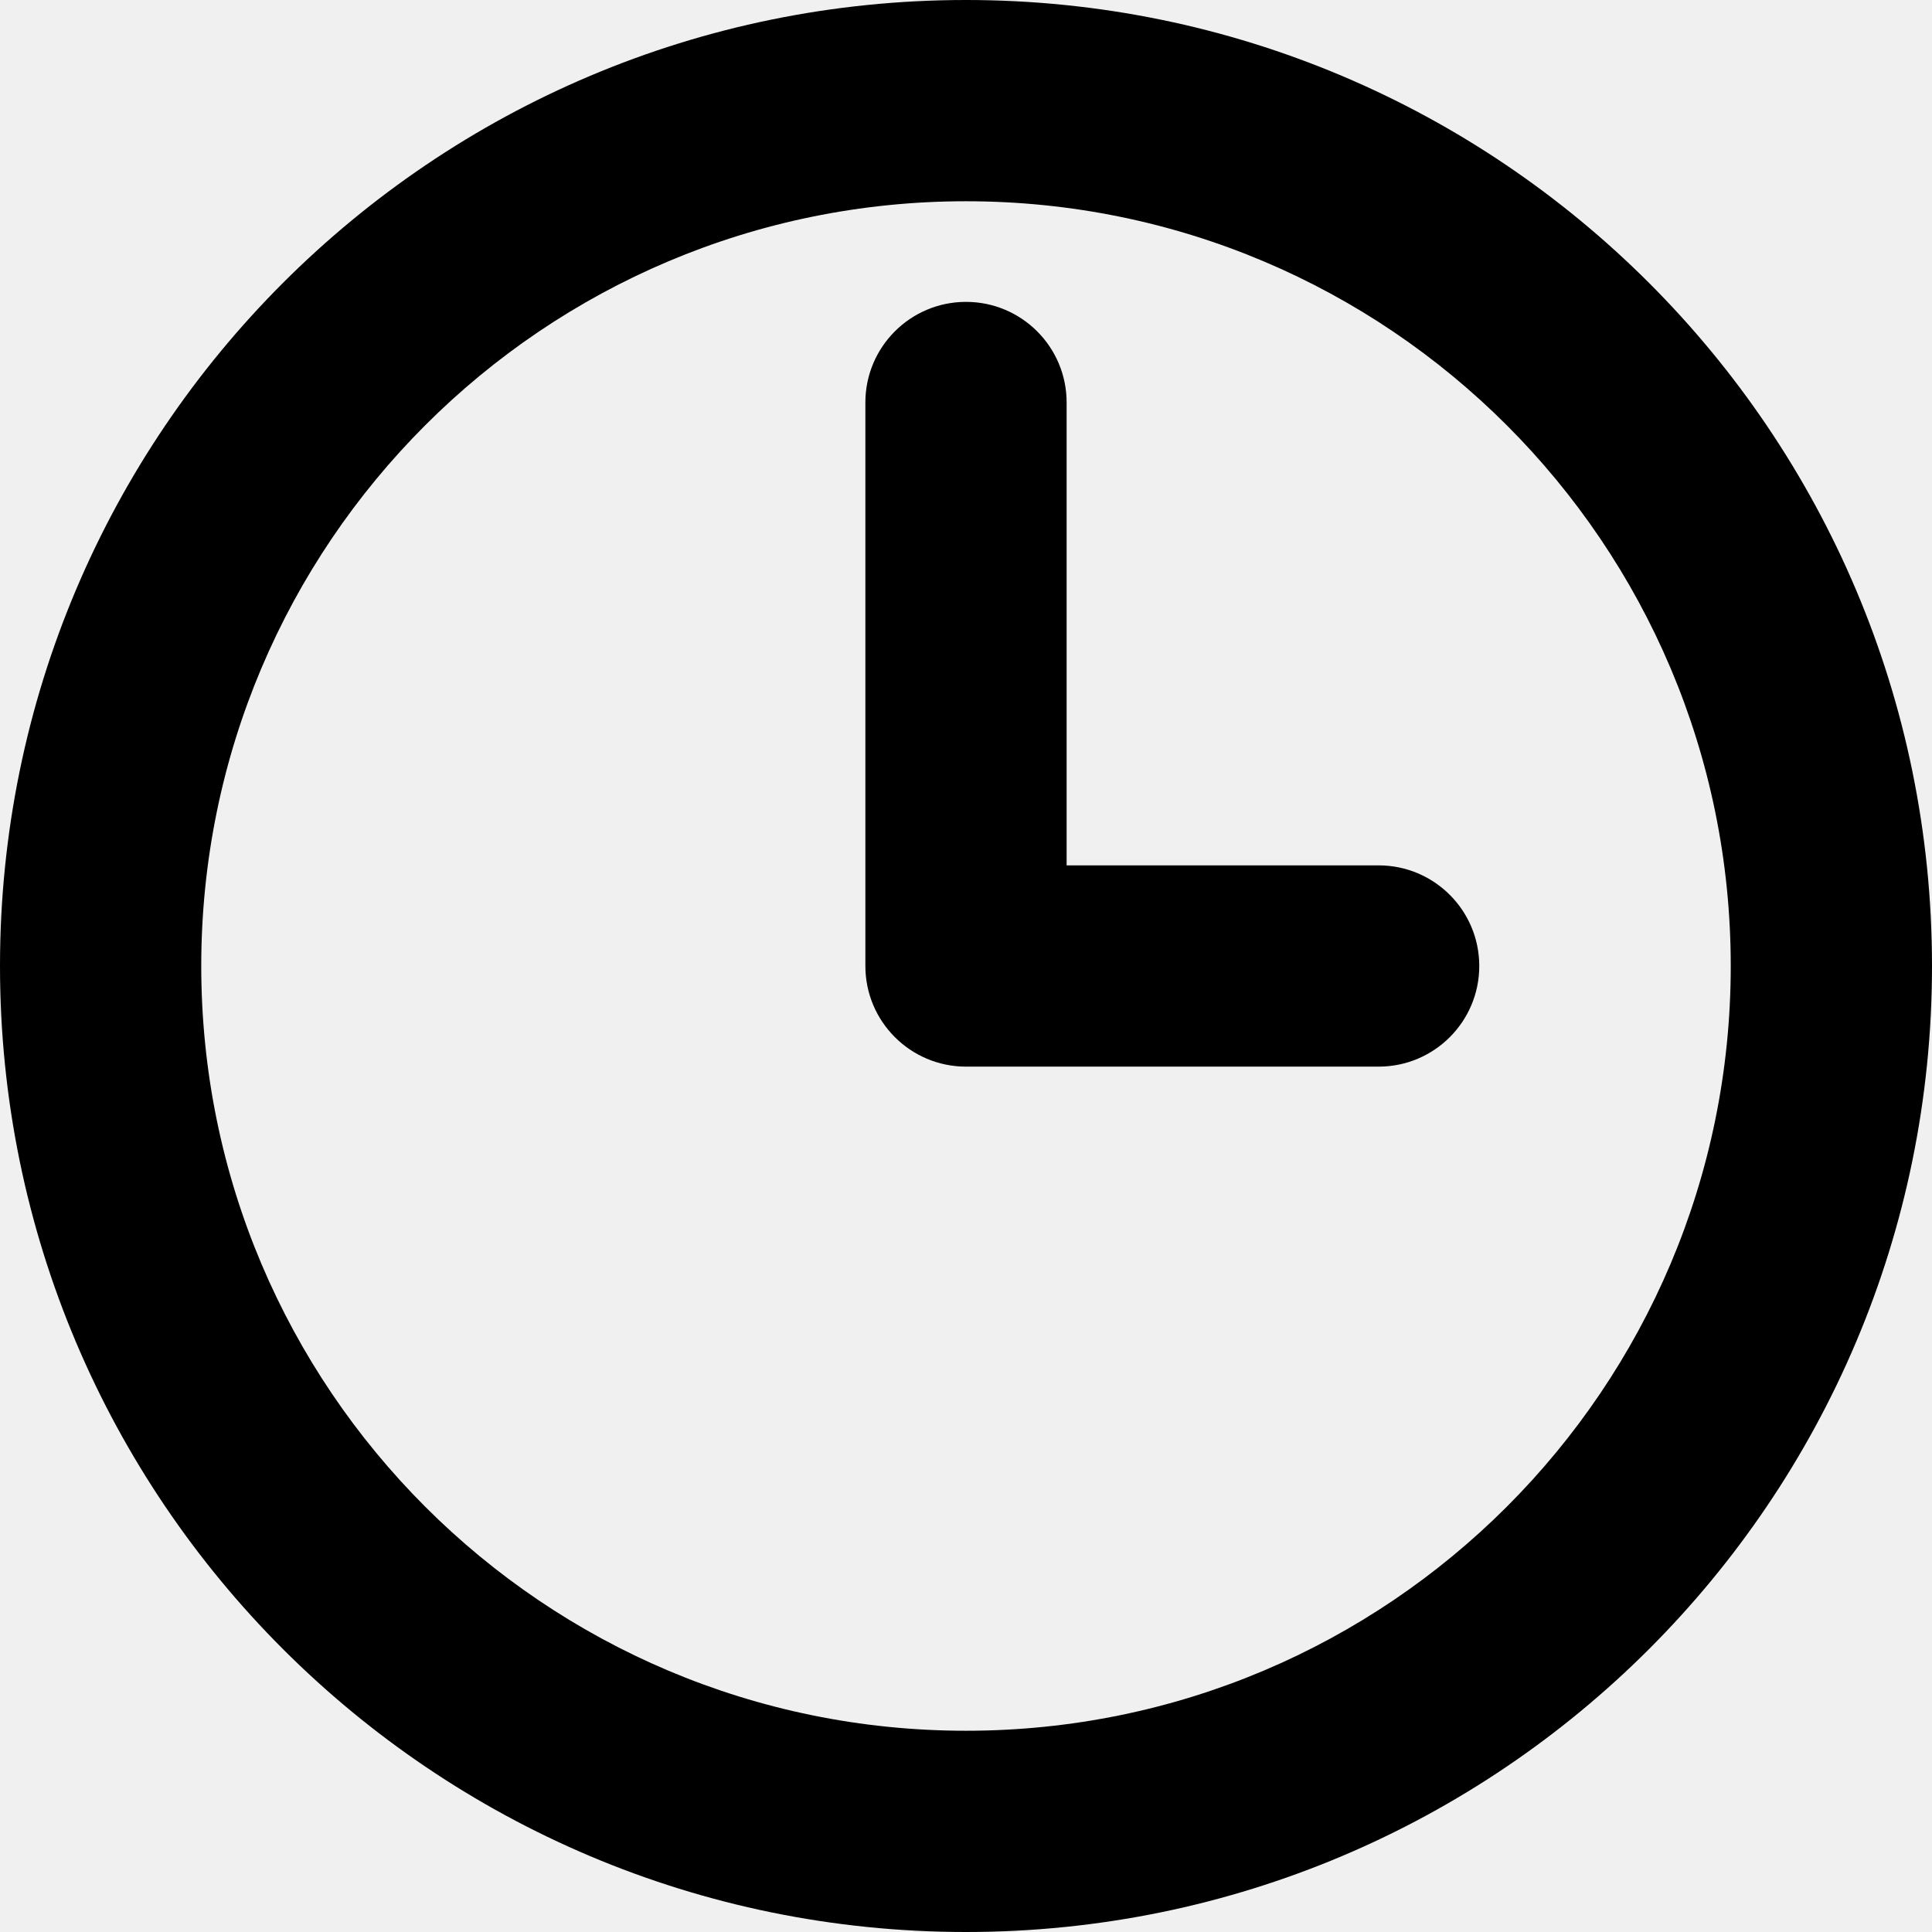
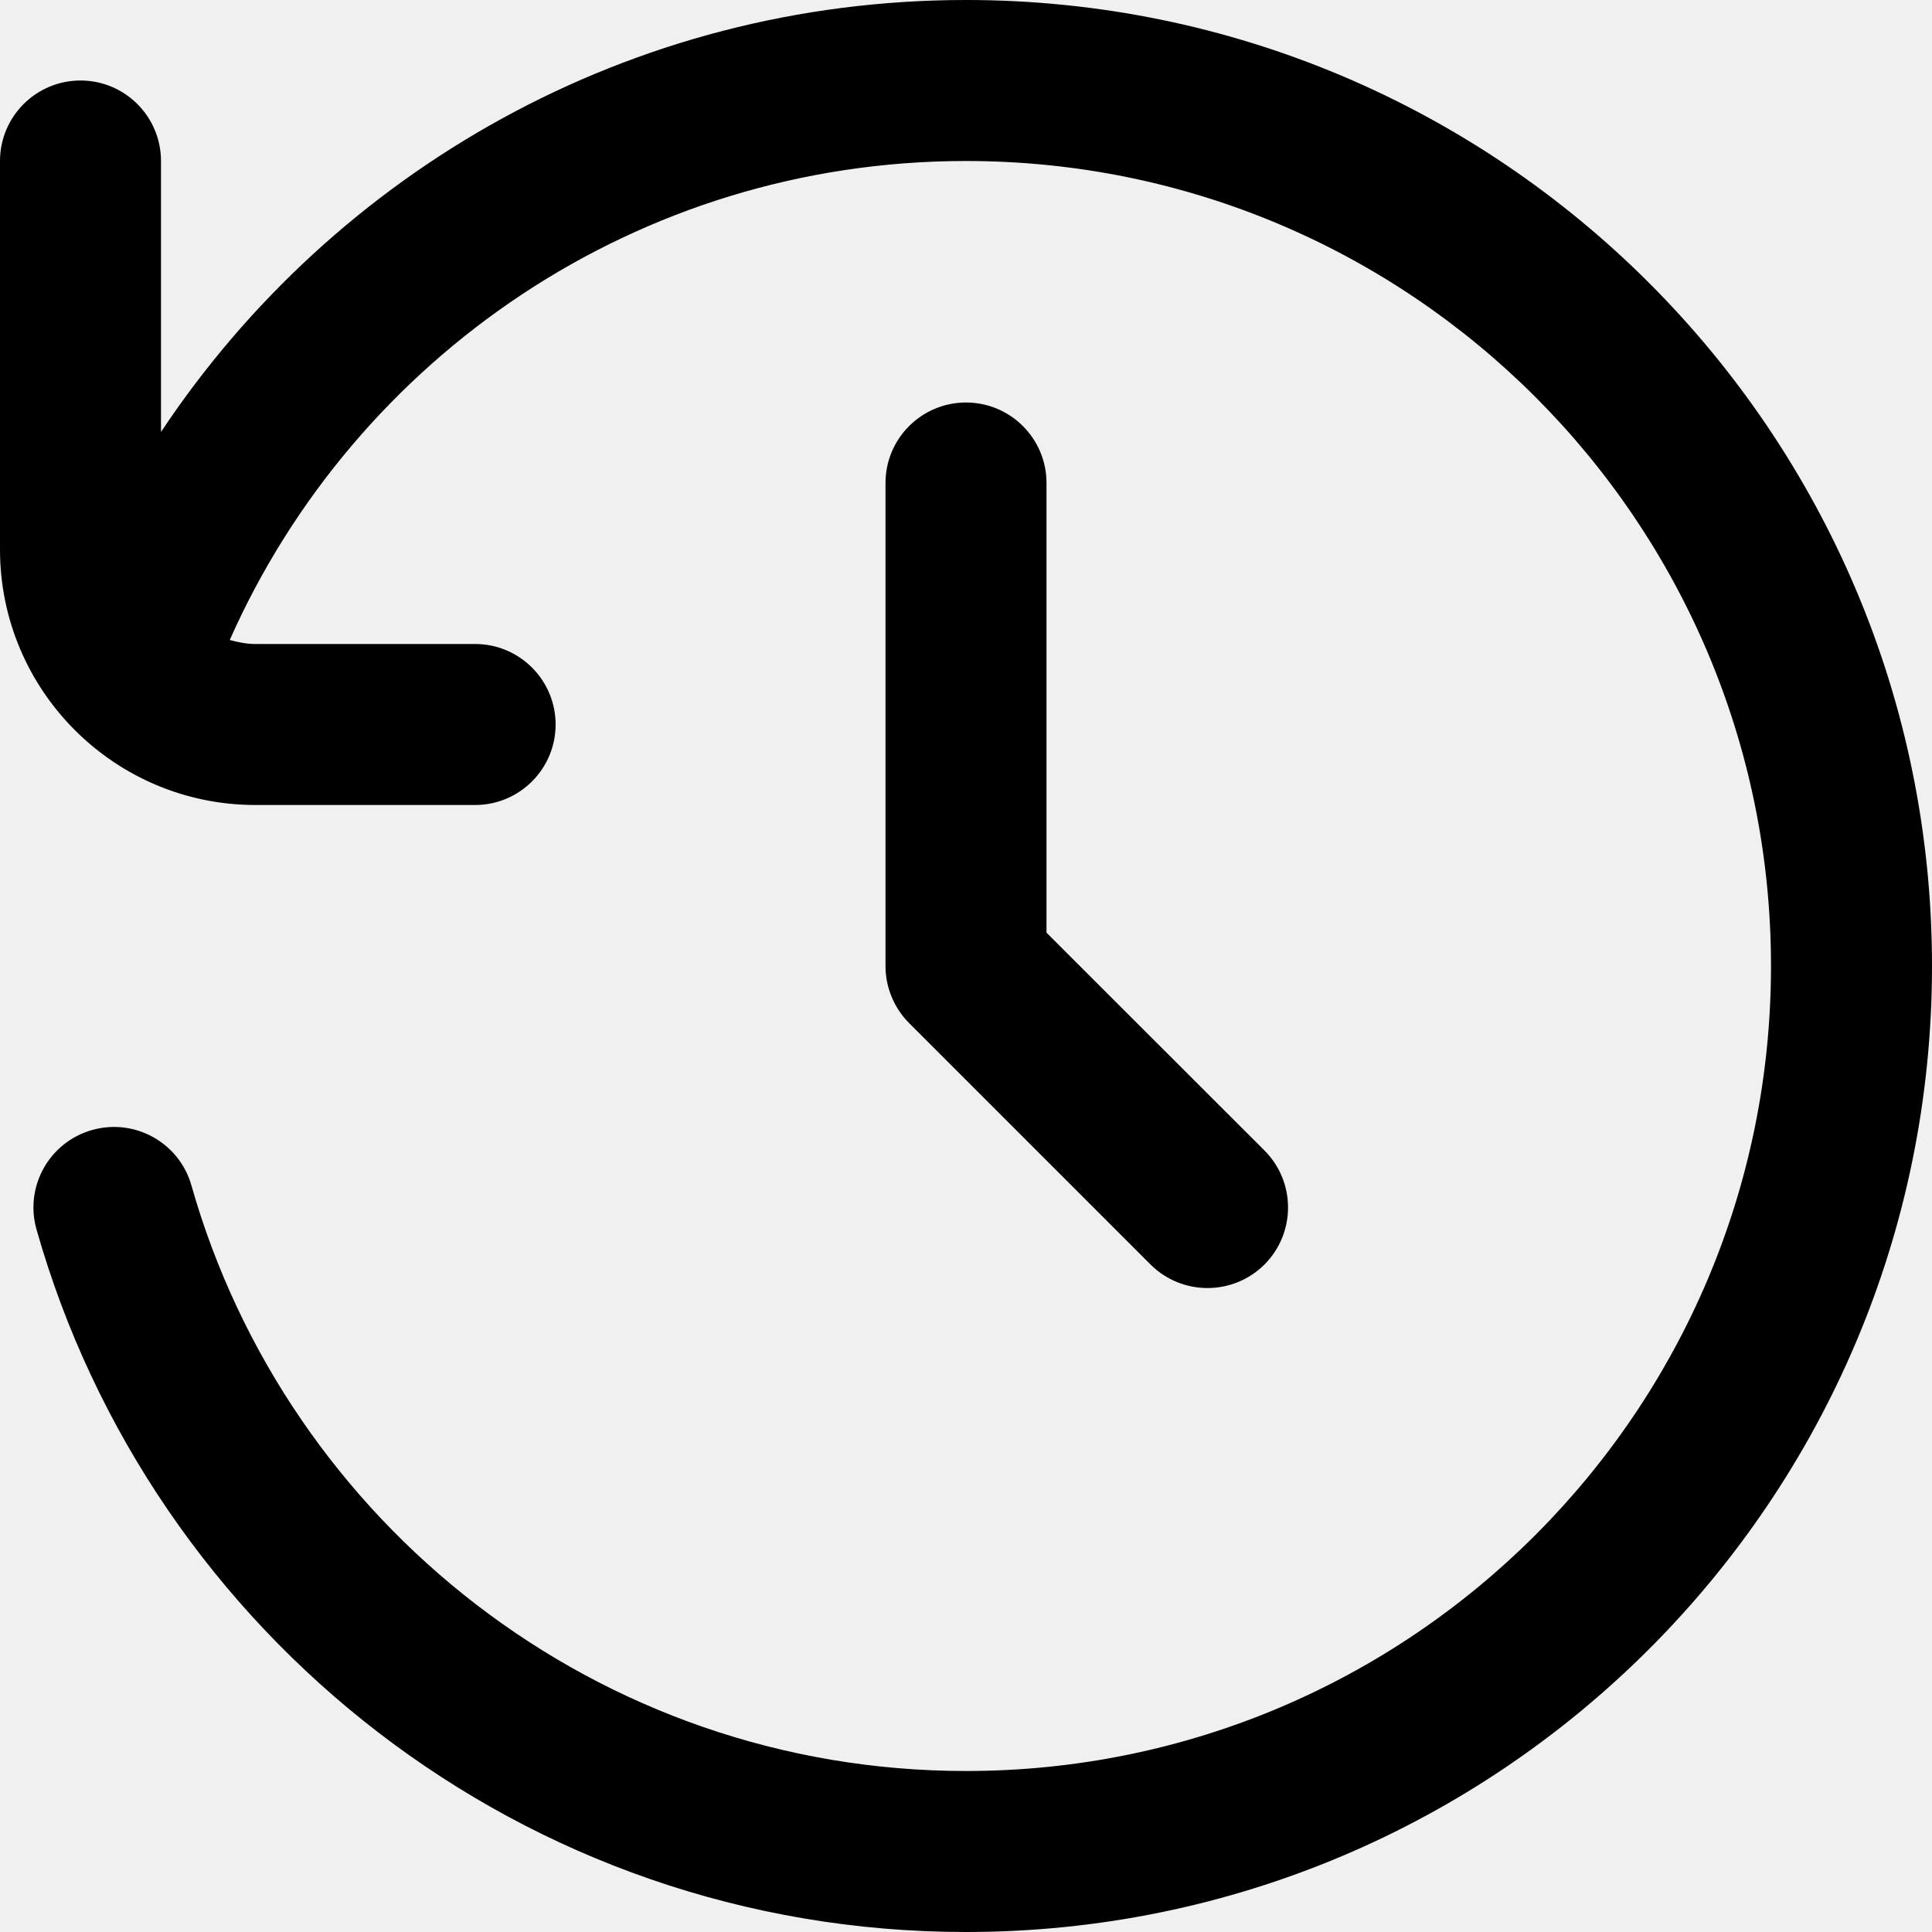
- <svg xmlns="http://www.w3.org/2000/svg" fill="none" viewBox="0 0 12 12">
-   <g fill="#000" clip-path="url(#History-12_svg__a)">
-     <path d="M6.625 2.5a.625.625 0 1 0-1.25 0V6c0 .345.28.625.625.625h2.563a.625.625 0 1 0 0-1.25H6.625V2.5Z" />
-     <path fill-rule="evenodd" d="M6 0a6 6 0 1 0 0 12A6 6 0 0 0 6 0ZM1.25 6a4.75 4.75 0 1 1 9.5 0 4.75 4.75 0 0 1-9.5 0Z" clip-rule="evenodd" />
+ <svg xmlns="http://www.w3.org/2000/svg" width="12" height="12" viewBox="0 0 12 12" fill="none">
+   <g clip-path="url(#clip0_11743_76548)">
+     <path d="M6 0C9.314 0 12 2.686 12 6C12 9.314 9.314 12 6 12C3.254 12 0.94 10.152 0.227 7.637C0.151 7.371 0.306 7.094 0.571 7.019C0.837 6.943 1.114 7.098 1.189 7.363C1.785 9.461 3.714 11 6 11C8.761 11 11 8.761 11 6C11 3.239 8.761 1 6 1C3.96 1 2.205 2.221 1.427 3.975C1.478 3.989 1.531 4 1.587 4H2.951C3.227 4 3.451 4.224 3.451 4.5C3.451 4.776 3.227 5 2.951 5H1.587C0.711 5 6.60028e-05 4.289 0 3.413V1C6.61263e-05 0.724 0.224 0.5 0.5 0.5C0.776 0.5 1 0.724 1 1V2.683C2.075 1.066 3.912 8.31121e-05 6 0Z" fill="black" />
+     <path d="M6 2.5C6.276 2.5 6.5 2.724 6.5 3V5.793L7.854 7.146C8.049 7.342 8.049 7.658 7.854 7.854C7.658 8.049 7.342 8.049 7.146 7.854L5.646 6.354C5.553 6.26 5.5 6.133 5.5 6V3C5.5 2.724 5.724 2.5 6 2.5Z" fill="black" />
  </g>
  <defs>
-     <clipPath id="History-12_svg__a">
-       <path fill="#fff" d="M0 0h12v12H0z" />
+     <clipPath id="clip0_11743_76548">
+       <rect width="12" height="12" fill="white" />
    </clipPath>
  </defs>
</svg>
